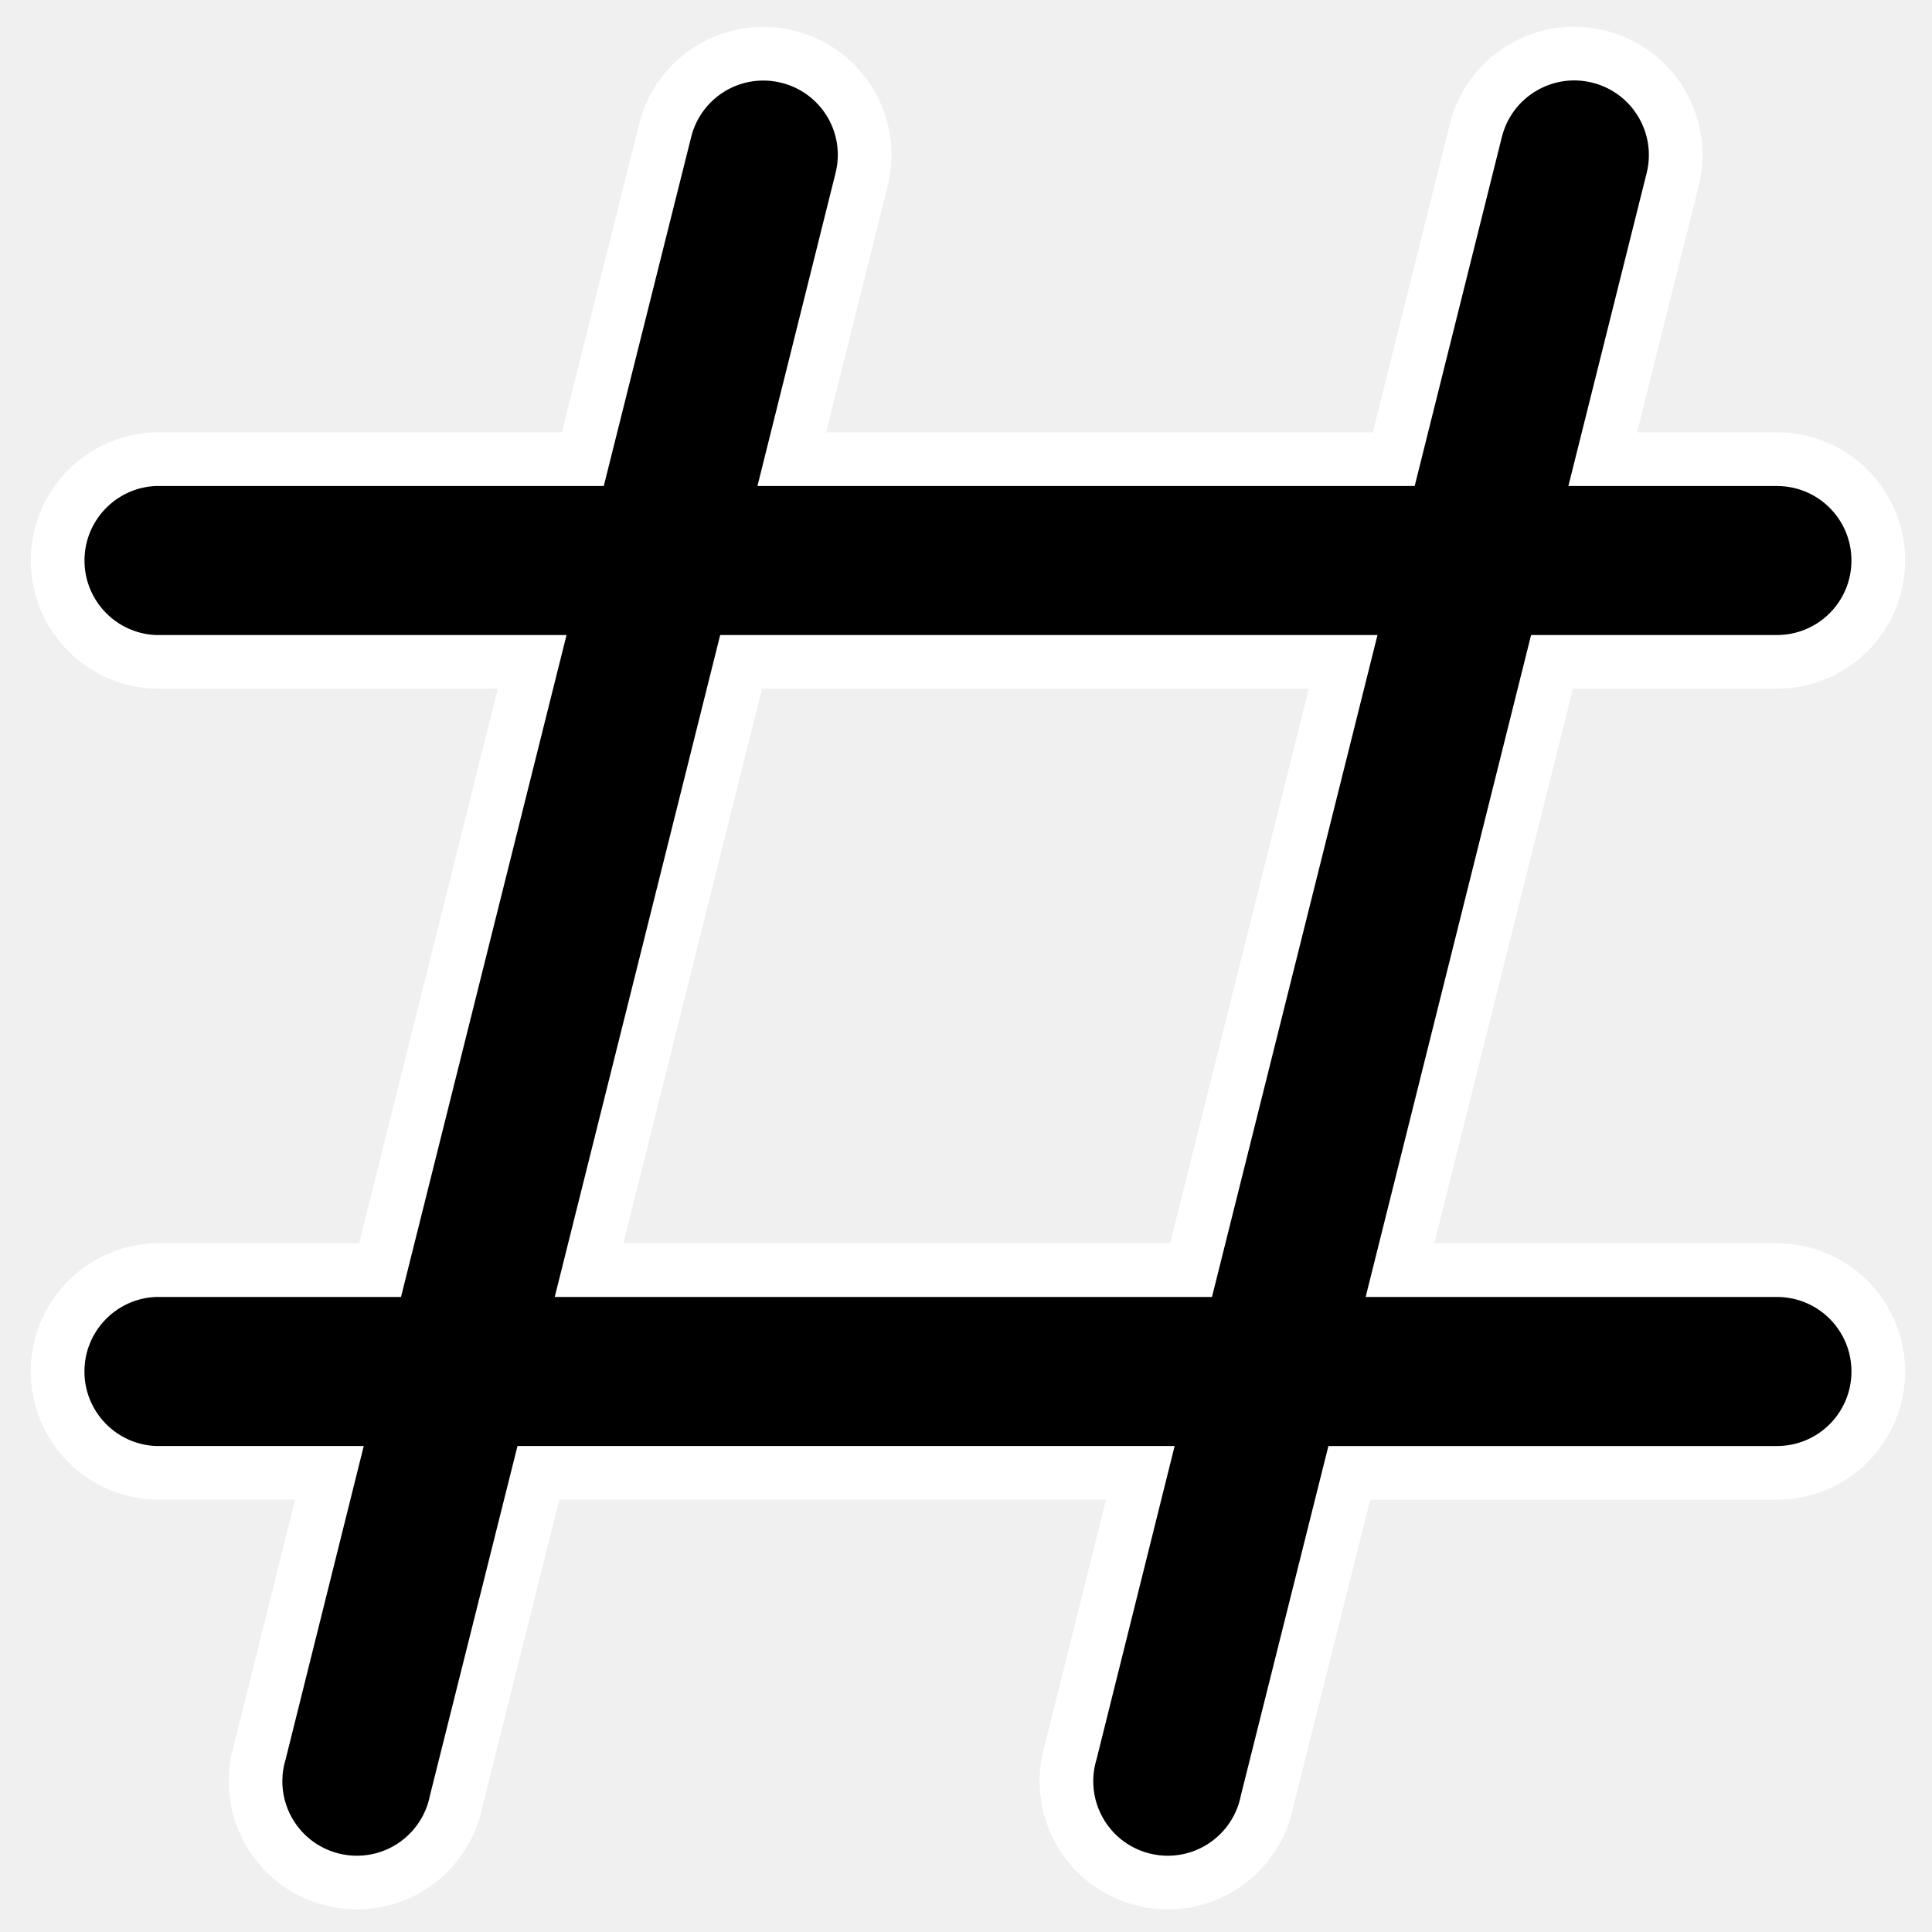
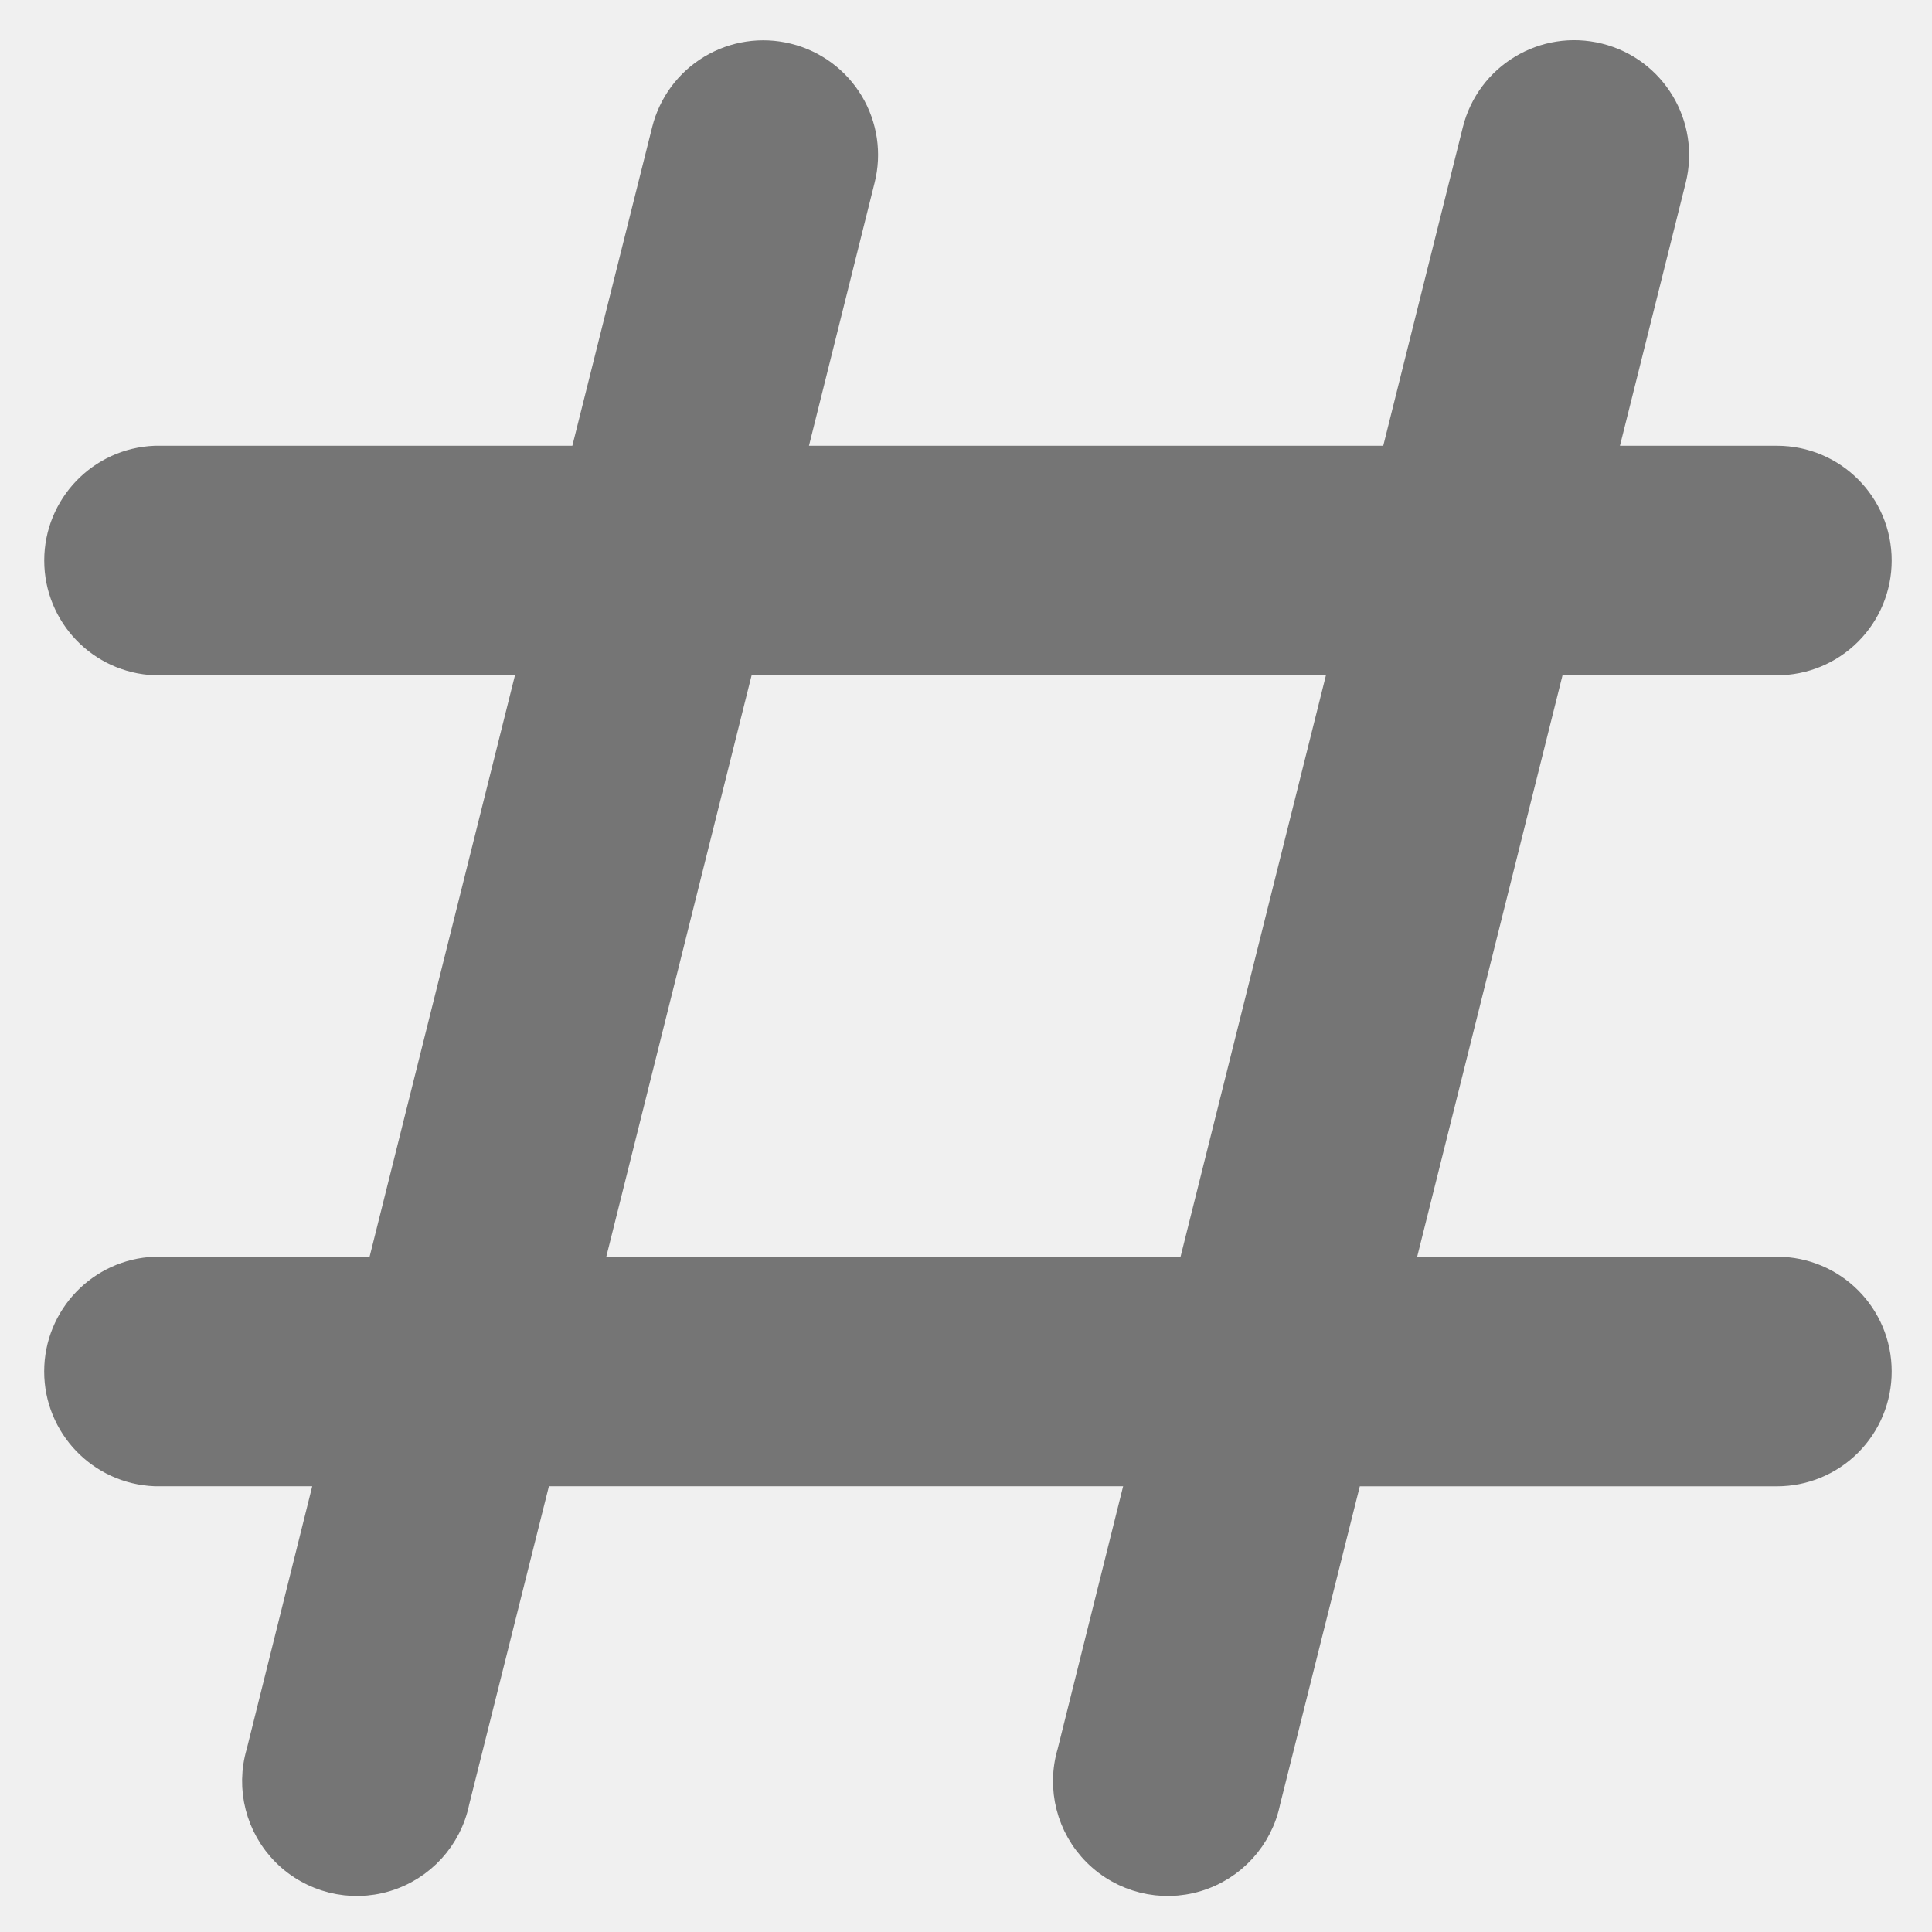
<svg xmlns="http://www.w3.org/2000/svg" width="36" height="36" aria-hidden="true" viewBox="0 0 36 36" class="Icon__StyledSVG-lm07h6-0 fFzRmK">
-   <path d="M13.81 12.333l-2.833 11.334h11.216l2.834-11.334H13.81zm.945-3.777H25.97l1.53-6.124a1.89 1.89 0 013.668.914l-1.303 5.21h3.245c1.047 0 1.889.846 1.889 1.889a1.887 1.887 0 01-1.889 1.888h-4.19l-2.833 11.334h7.023c1.047 0 1.889.846 1.889 1.888a1.887 1.887 0 01-1.889 1.89h-7.967l-1.534 6.123a1.888 1.888 0 11-3.66-.914l1.299-5.21H10.033l-1.534 6.124a1.888 1.888 0 11-3.66-.914l1.299-5.21h-3.25a1.89 1.89 0 010-3.777h4.194l2.834-11.334H2.889a1.89 1.89 0 010-3.777h7.971l1.534-6.124a1.884 1.884 0 012.285-1.375 1.883 1.883 0 011.375 2.29l-1.3 5.209z" fill="currentColor" stroke="#FFF" fill-rule="evenodd" />
+   <path d="M13.81 12.333l-2.833 11.334h11.216l2.834-11.334H13.81zm.945-3.777H25.97l1.53-6.124a1.89 1.89 0 013.668.914l-1.303 5.21h3.245c1.047 0 1.889.846 1.889 1.889a1.887 1.887 0 01-1.889 1.888h-4.19l-2.833 11.334h7.023c1.047 0 1.889.846 1.889 1.888a1.887 1.887 0 01-1.889 1.89h-7.967l-1.534 6.123a1.888 1.888 0 11-3.66-.914l1.299-5.21H10.033l-1.534 6.124a1.888 1.888 0 11-3.66-.914l1.299-5.21h-3.25a1.89 1.89 0 010-3.777h4.194l2.834-11.334H2.889a1.89 1.89 0 010-3.777h7.971l1.534-6.124a1.884 1.884 0 012.285-1.375 1.883 1.883 0 011.375 2.29l-1.3 5.209z" fill="#757575" stroke="#757575" stroke-width="0.5px" fill-rule="evenodd" />
</svg>
